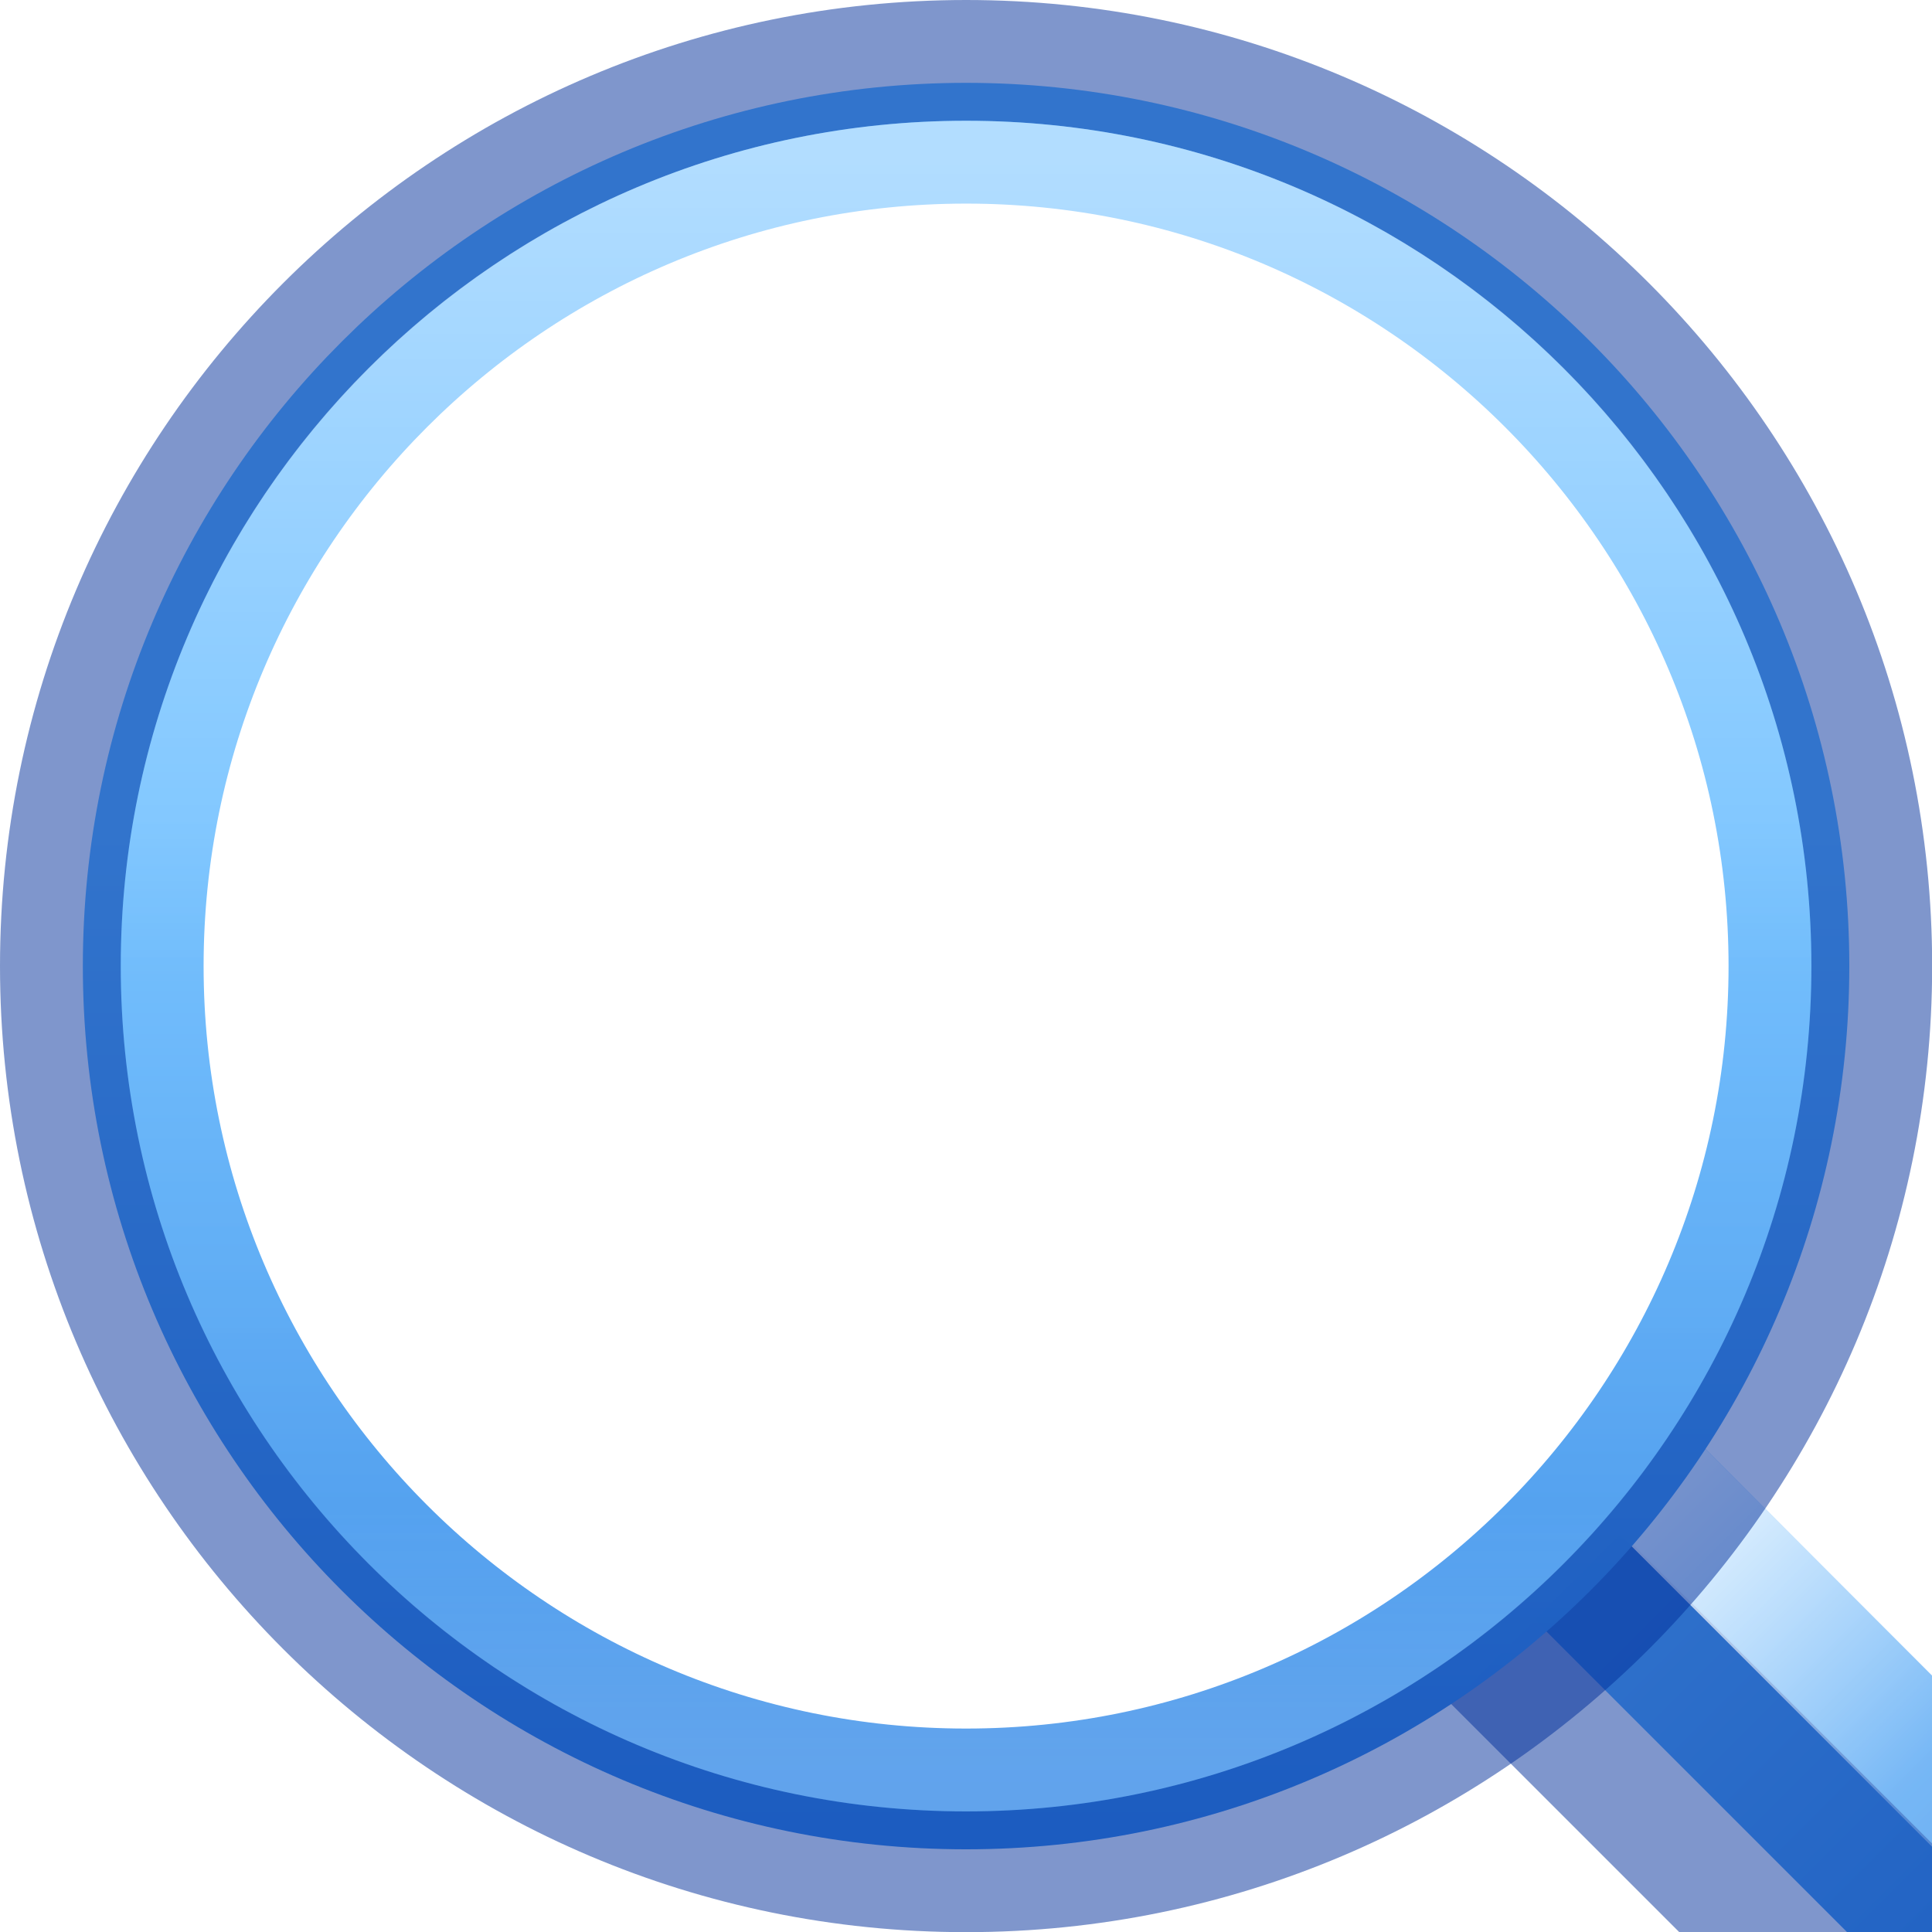
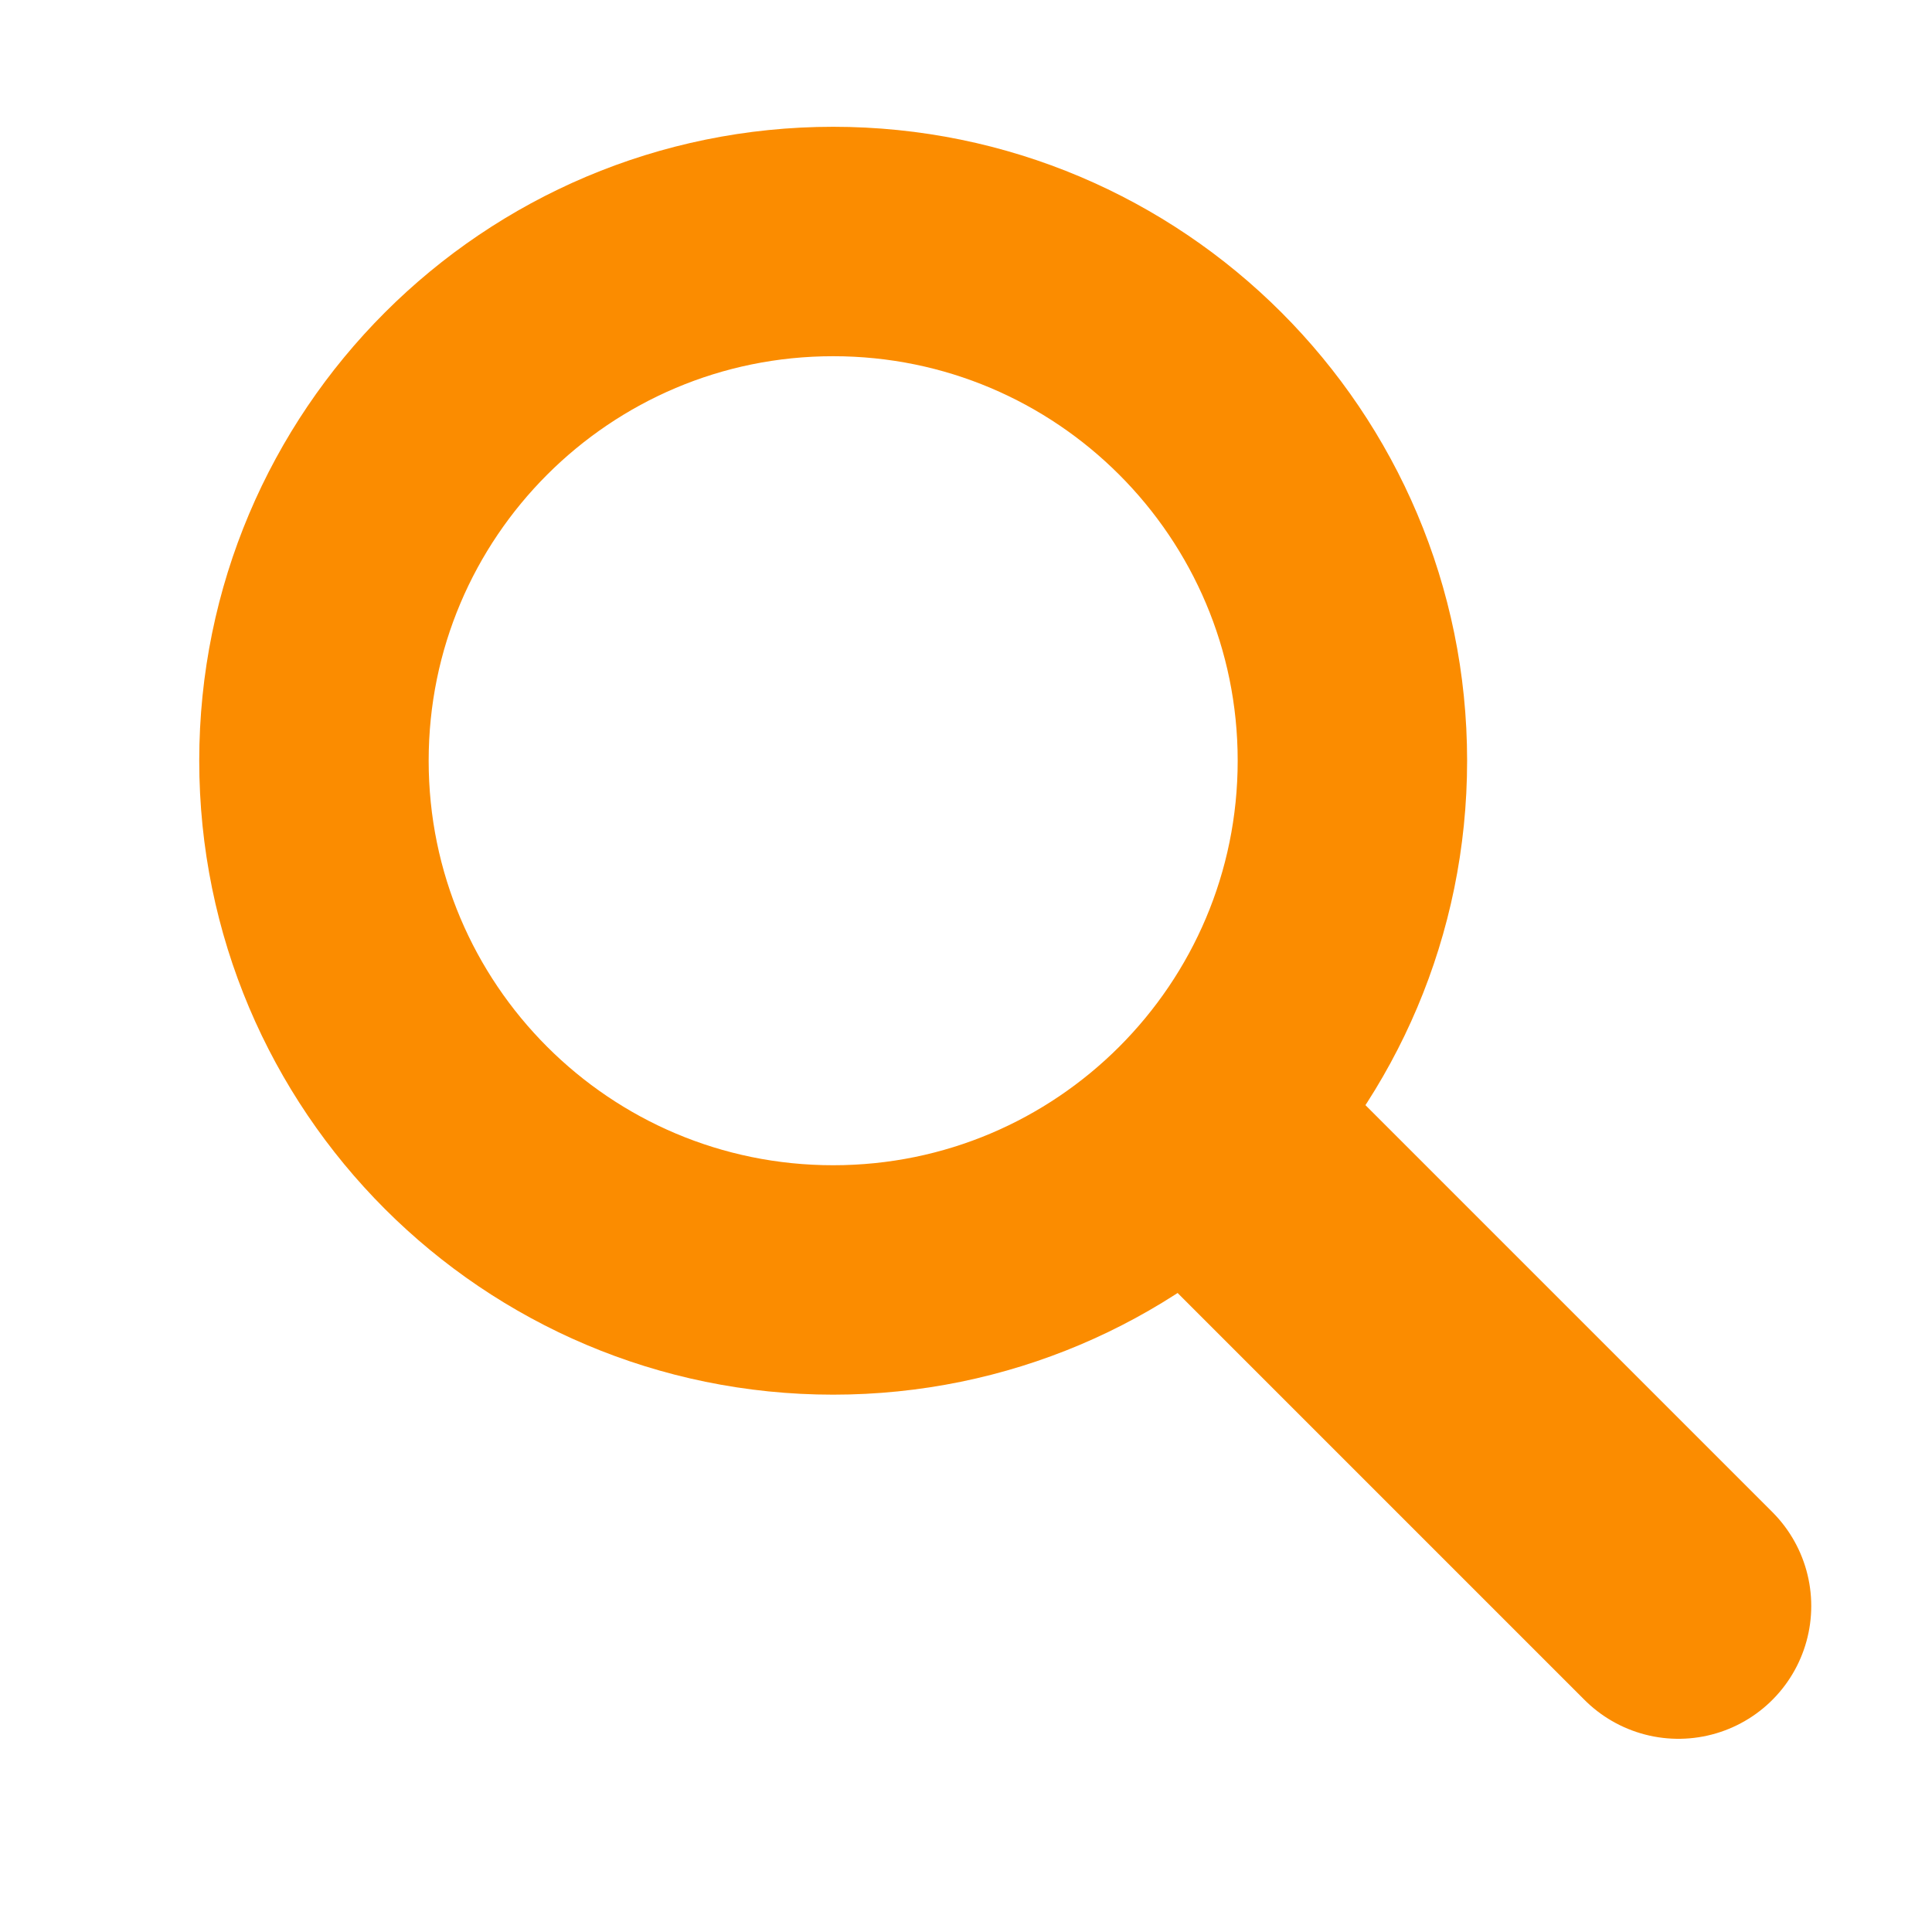
- <svg xmlns="http://www.w3.org/2000/svg" xmlns:xlink="http://www.w3.org/1999/xlink" width="16" height="16" viewBox="0 0 4.233 4.233" version="1.1" id="svg8">
-   <defs id="defs2">
-     <linearGradient gradientTransform="matrix(0,1.083776,-1.083776,0,16.67021,-2.837765)" gradientUnits="userSpaceOnUse" y2="8" x2="16.706" y1="8" x1="8.83" id="linearGradient878" xlink:href="#linearGradient947-5" />
-     <linearGradient id="linearGradient947-5">
-       <stop offset="0" style="stop-color:#64baff;stop-opacity:1" id="stop943-6" />
-       <stop offset="1" style="stop-color:#3689e6;stop-opacity:1" id="stop945-2" />
-     </linearGradient>
-     <linearGradient gradientTransform="matrix(0.3513514,0,0,0.3513514,-17.20367,-0.9093001)" gradientUnits="userSpaceOnUse" xlink:href="#linearGradient4011" id="linearGradient3071" y2="44.341" x2="71.204" y1="6.238" x1="71.204" />
-     <linearGradient id="linearGradient4011">
-       <stop offset="0" style="stop-color:#ffffff;stop-opacity:1" id="stop4013" />
-       <stop offset="0.508" style="stop-color:#ffffff;stop-opacity:0.235" id="stop4015" />
-       <stop offset="0.835" style="stop-color:#ffffff;stop-opacity:0.157" id="stop4017" />
-       <stop offset="1" style="stop-color:#ffffff;stop-opacity:0.392" id="stop4019" />
-     </linearGradient>
-     <linearGradient xlink:href="#linearGradient947-5" id="linearGradient892" gradientUnits="userSpaceOnUse" gradientTransform="matrix(6.470699,0,0,4.857143,-36.14427,-18.9771)" x1="4.702" y1="3.69" x2="4.702" y2="4.086" />
-     <linearGradient xlink:href="#linearGradient4011" id="linearGradient914" gradientUnits="userSpaceOnUse" gradientTransform="matrix(3.235349,0,0,4.857143,-19.24708,-15.53799)" x1="4.702" y1="3.69" x2="4.702" y2="4.086" />
-     <linearGradient xlink:href="#linearGradient947-5" id="linearGradient916" gradientUnits="userSpaceOnUse" gradientTransform="matrix(6.470699,0,0,4.857143,-34.15521,-15.53799)" x1="4.702" y1="3.69" x2="4.702" y2="4.086" />
-   </defs>
-   <g id="layer1">
-     <g id="g859">
-       <g transform="rotate(-45,4.810207,3.582032)" id="g921">
-         <rect y="2.535" x="-4.339" height="1.738" width="0.529" id="rect908" style="opacity:1;fill:url(#linearGradient916);fill-opacity:1;stroke:none;stroke-width:5.606;stroke-linecap:round;stop-color:#000000" transform="scale(-1,1)" />
-         <rect style="opacity:0.5;fill:#002e99;fill-opacity:1;stroke:none;stroke-width:5.606;stroke-linecap:round;stop-color:#000000" id="rect910" width="0.529" height="1.738" x="-4.079" y="2.535" transform="scale(-1,1)" />
-         <rect style="opacity:1;fill:url(#linearGradient914);fill-opacity:1;stroke:none;stroke-width:3.964;stroke-linecap:round;stop-color:#000000" id="rect912" width="0.265" height="1.738" x="-4.339" y="2.535" transform="scale(-1,1)" />
-       </g>
-       <g transform="scale(0.2645833)" id="g910">
-         <path d="m 14.814,8 c 0,-3.76 -3.054,-6.814 -6.814,-6.814 -3.76,0 -6.814,3.054 -6.814,6.814 0,3.76 3.054,6.814 6.814,6.814 3.76,0 6.814,-3.054 6.814,-6.814 z" id="path846" style="color:#000000;display:inline;overflow:visible;visibility:visible;opacity:0.99;fill:none;fill-opacity:1;fill-rule:nonzero;stroke:url(#linearGradient878);stroke-width:1;stroke-opacity:1;marker:none;enable-background:accumulate" />
-         <path d="m 8,0.5 c -4.138,0 -7.5,3.362 -7.5,7.5 C 0.5,12.138 3.862,15.5 8,15.5 12.138,15.5 15.5,12.138 15.5,8 15.5,3.862 12.138,0.5 8,0.5 Z" id="path2555-7" style="color:#000000;clip-rule:nonzero;display:inline;overflow:visible;visibility:visible;opacity:0.5;isolation:auto;mix-blend-mode:normal;color-interpolation:sRGB;color-interpolation-filters:linearRGB;solid-color:#000000;solid-opacity:1;fill:none;fill-opacity:1;fill-rule:nonzero;stroke:#002e99;stroke-width:1;stroke-linecap:round;stroke-linejoin:round;stroke-miterlimit:4;stroke-dasharray:none;stroke-dashoffset:0;stroke-opacity:1;marker:none;color-rendering:auto;image-rendering:auto;shape-rendering:auto;text-rendering:auto;enable-background:accumulate" />
-         <path d="M 14.5,8 C 14.5,11.59 11.59,14.5 8,14.5 4.41,14.5 1.5,11.59 1.5,8 1.5,4.41 4.41,1.5 8,1.5 11.59,1.5 14.5,4.41 14.5,8 Z" id="path8655-6" style="color:#000000;display:inline;overflow:visible;visibility:visible;opacity:0.5;fill:none;stroke:url(#linearGradient3071);stroke-width:1;stroke-linecap:round;stroke-linejoin:round;stroke-miterlimit:4;stroke-dasharray:none;stroke-dashoffset:0;stroke-opacity:1;marker:none;enable-background:accumulate" />
-       </g>
-     </g>
-   </g>
+ <svg xmlns="http://www.w3.org/2000/svg" viewBox="0 0 16 16" width="16" height="16">
+   <circle cx="6.9" cy="6.3" r="4.3" fill="none" stroke="#fb8c00" stroke-width="1.9" />
+   <line x1="10.2" y1="9.6" x2="13.9" y2="13.3" stroke="#fb8c00" stroke-width="2.2" stroke-linecap="round" />
</svg>
